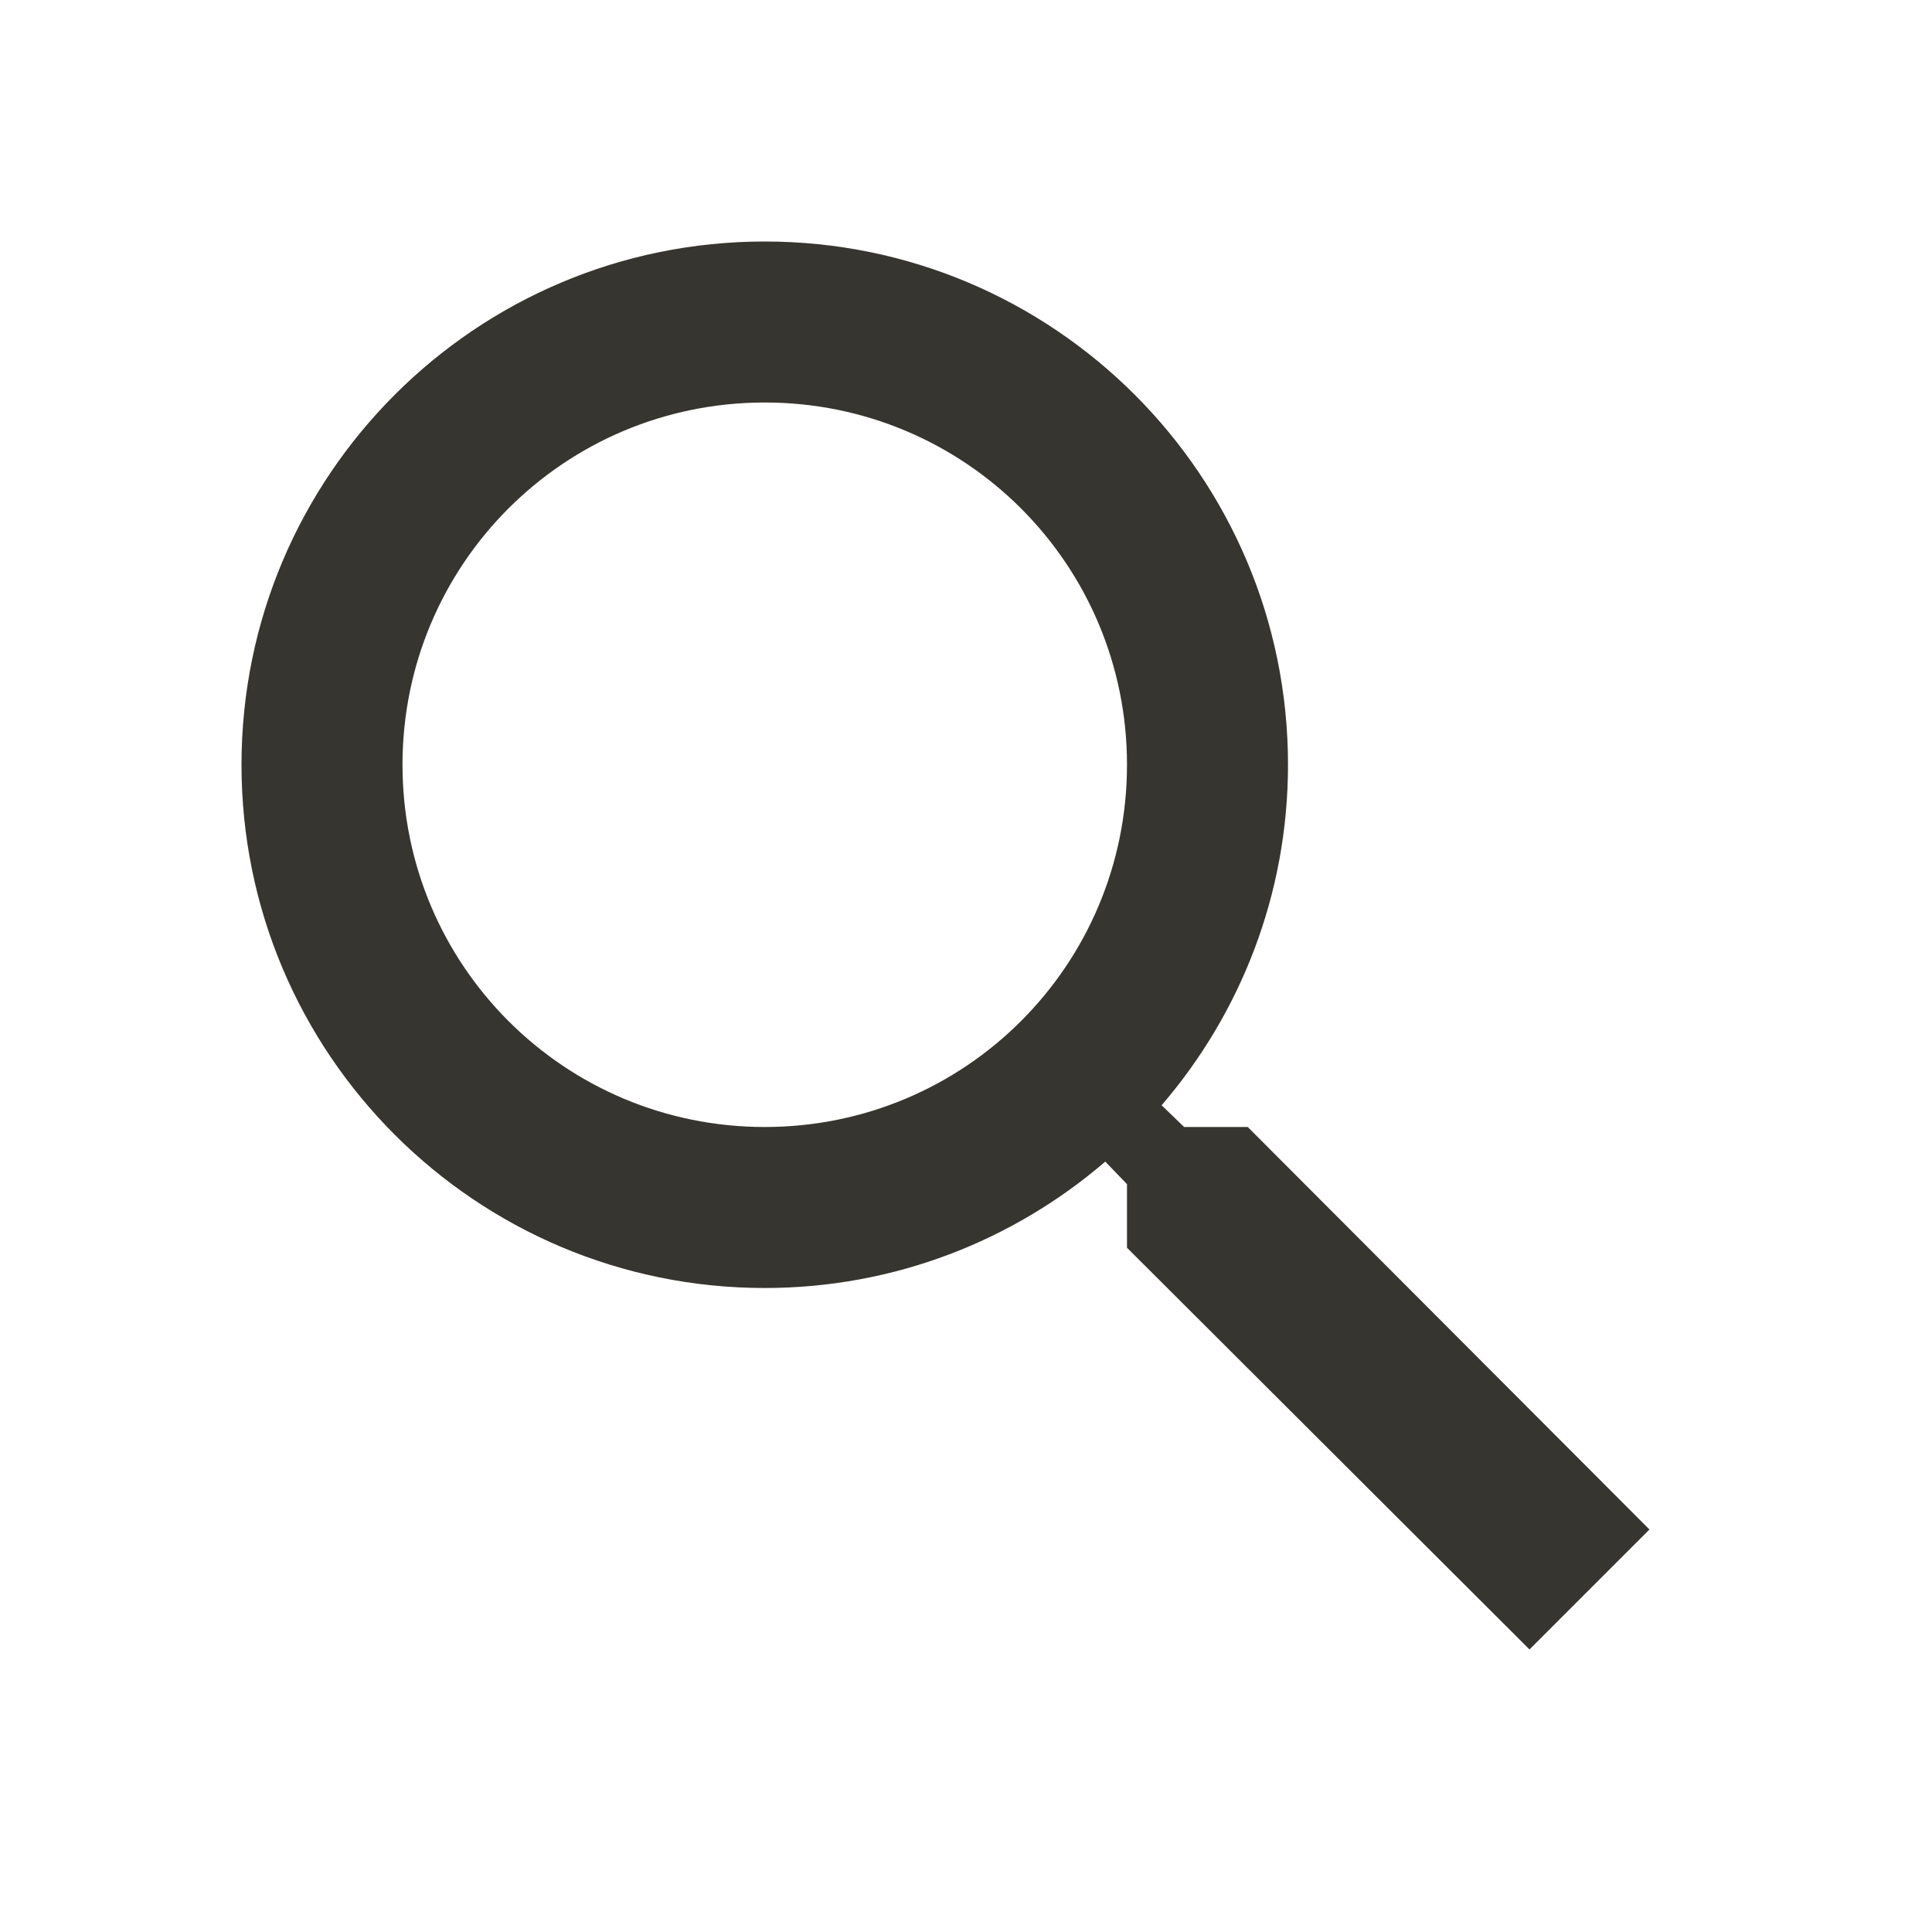
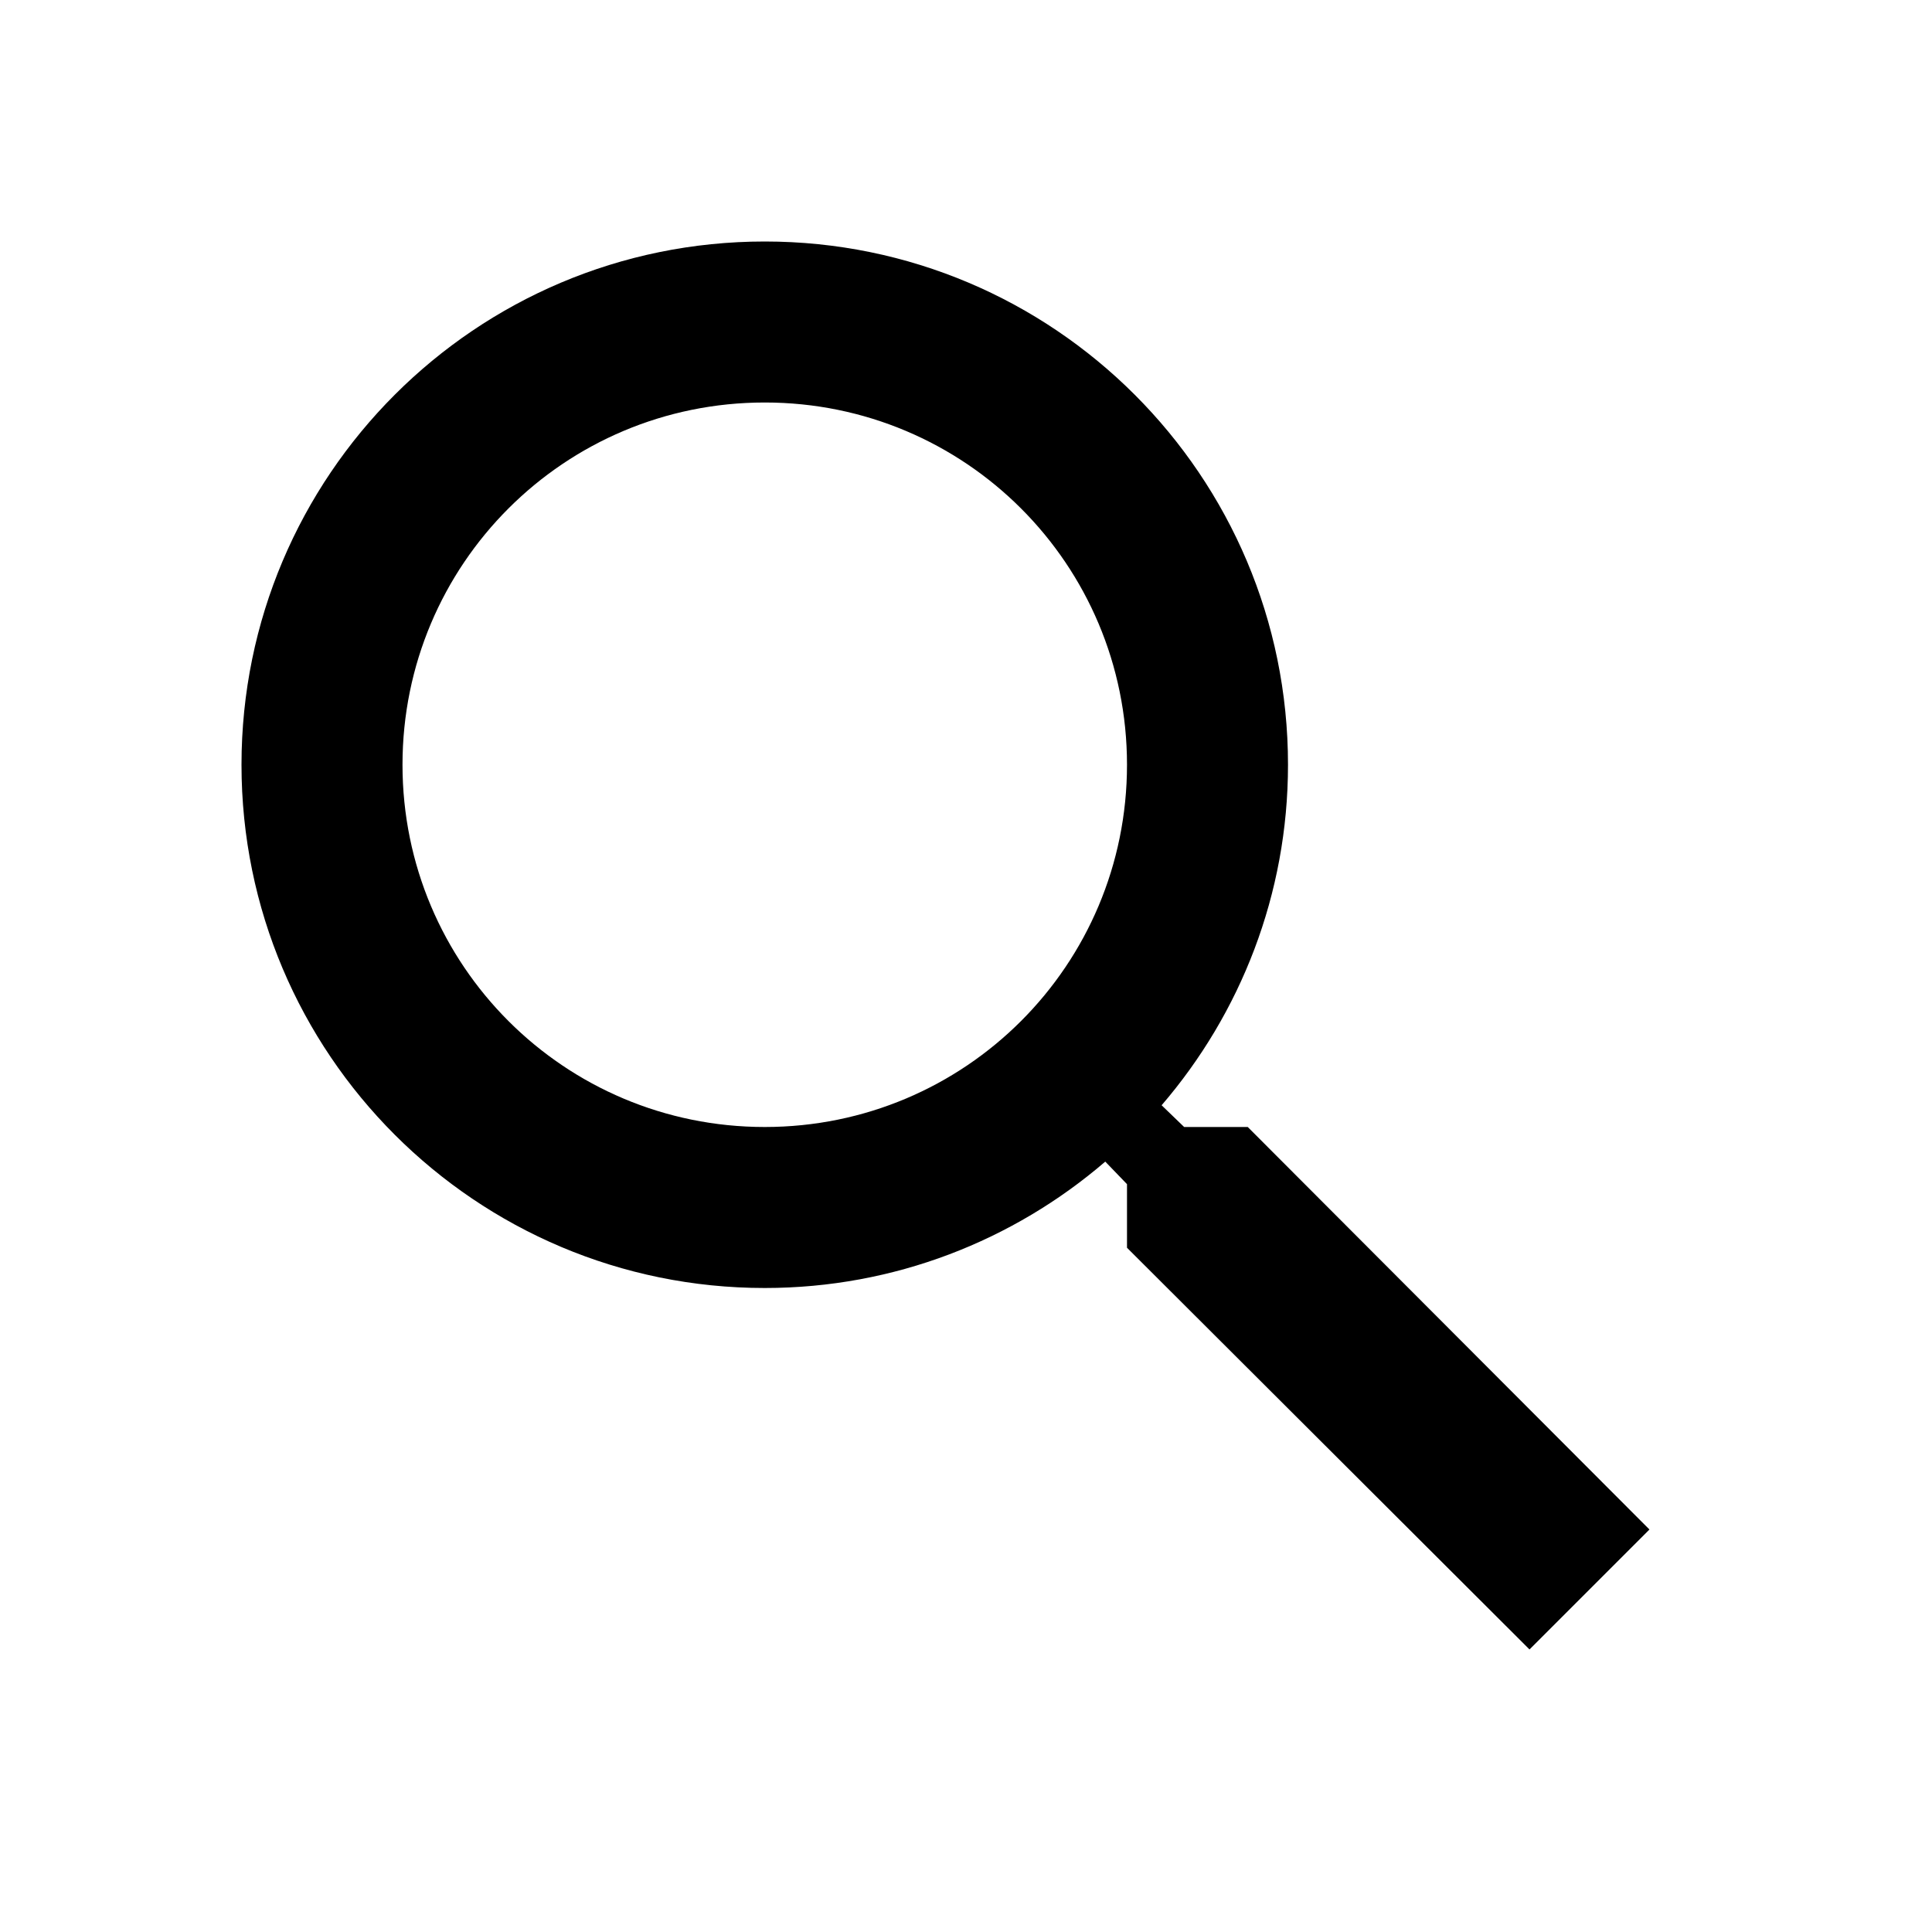
- <svg xmlns="http://www.w3.org/2000/svg" height="24px" viewBox="0 0 24 24" width="24px" fill="#37352f">
+ <svg xmlns="http://www.w3.org/2000/svg" height="24px" viewBox="0 0 24 24" width="24px" fill="currentColor">
  <path d="M0 0h24v24H0V0z" fill="none" />
  <path d="M15.5 14h-.79l-.28-.27C15.41 12.59 16 11.11 16 9.5 16 5.91 13.09 3 9.5 3S3 5.91 3 9.5 5.91 16 9.5 16c1.61 0 3.09-.59 4.23-1.57l.27.28v.79l5 4.99L20.49 19l-4.99-5zm-6 0C7.01 14 5 11.99 5 9.5S7.01 5 9.5 5 14 7.01 14 9.5 11.99 14 9.5 14z" />
</svg>
